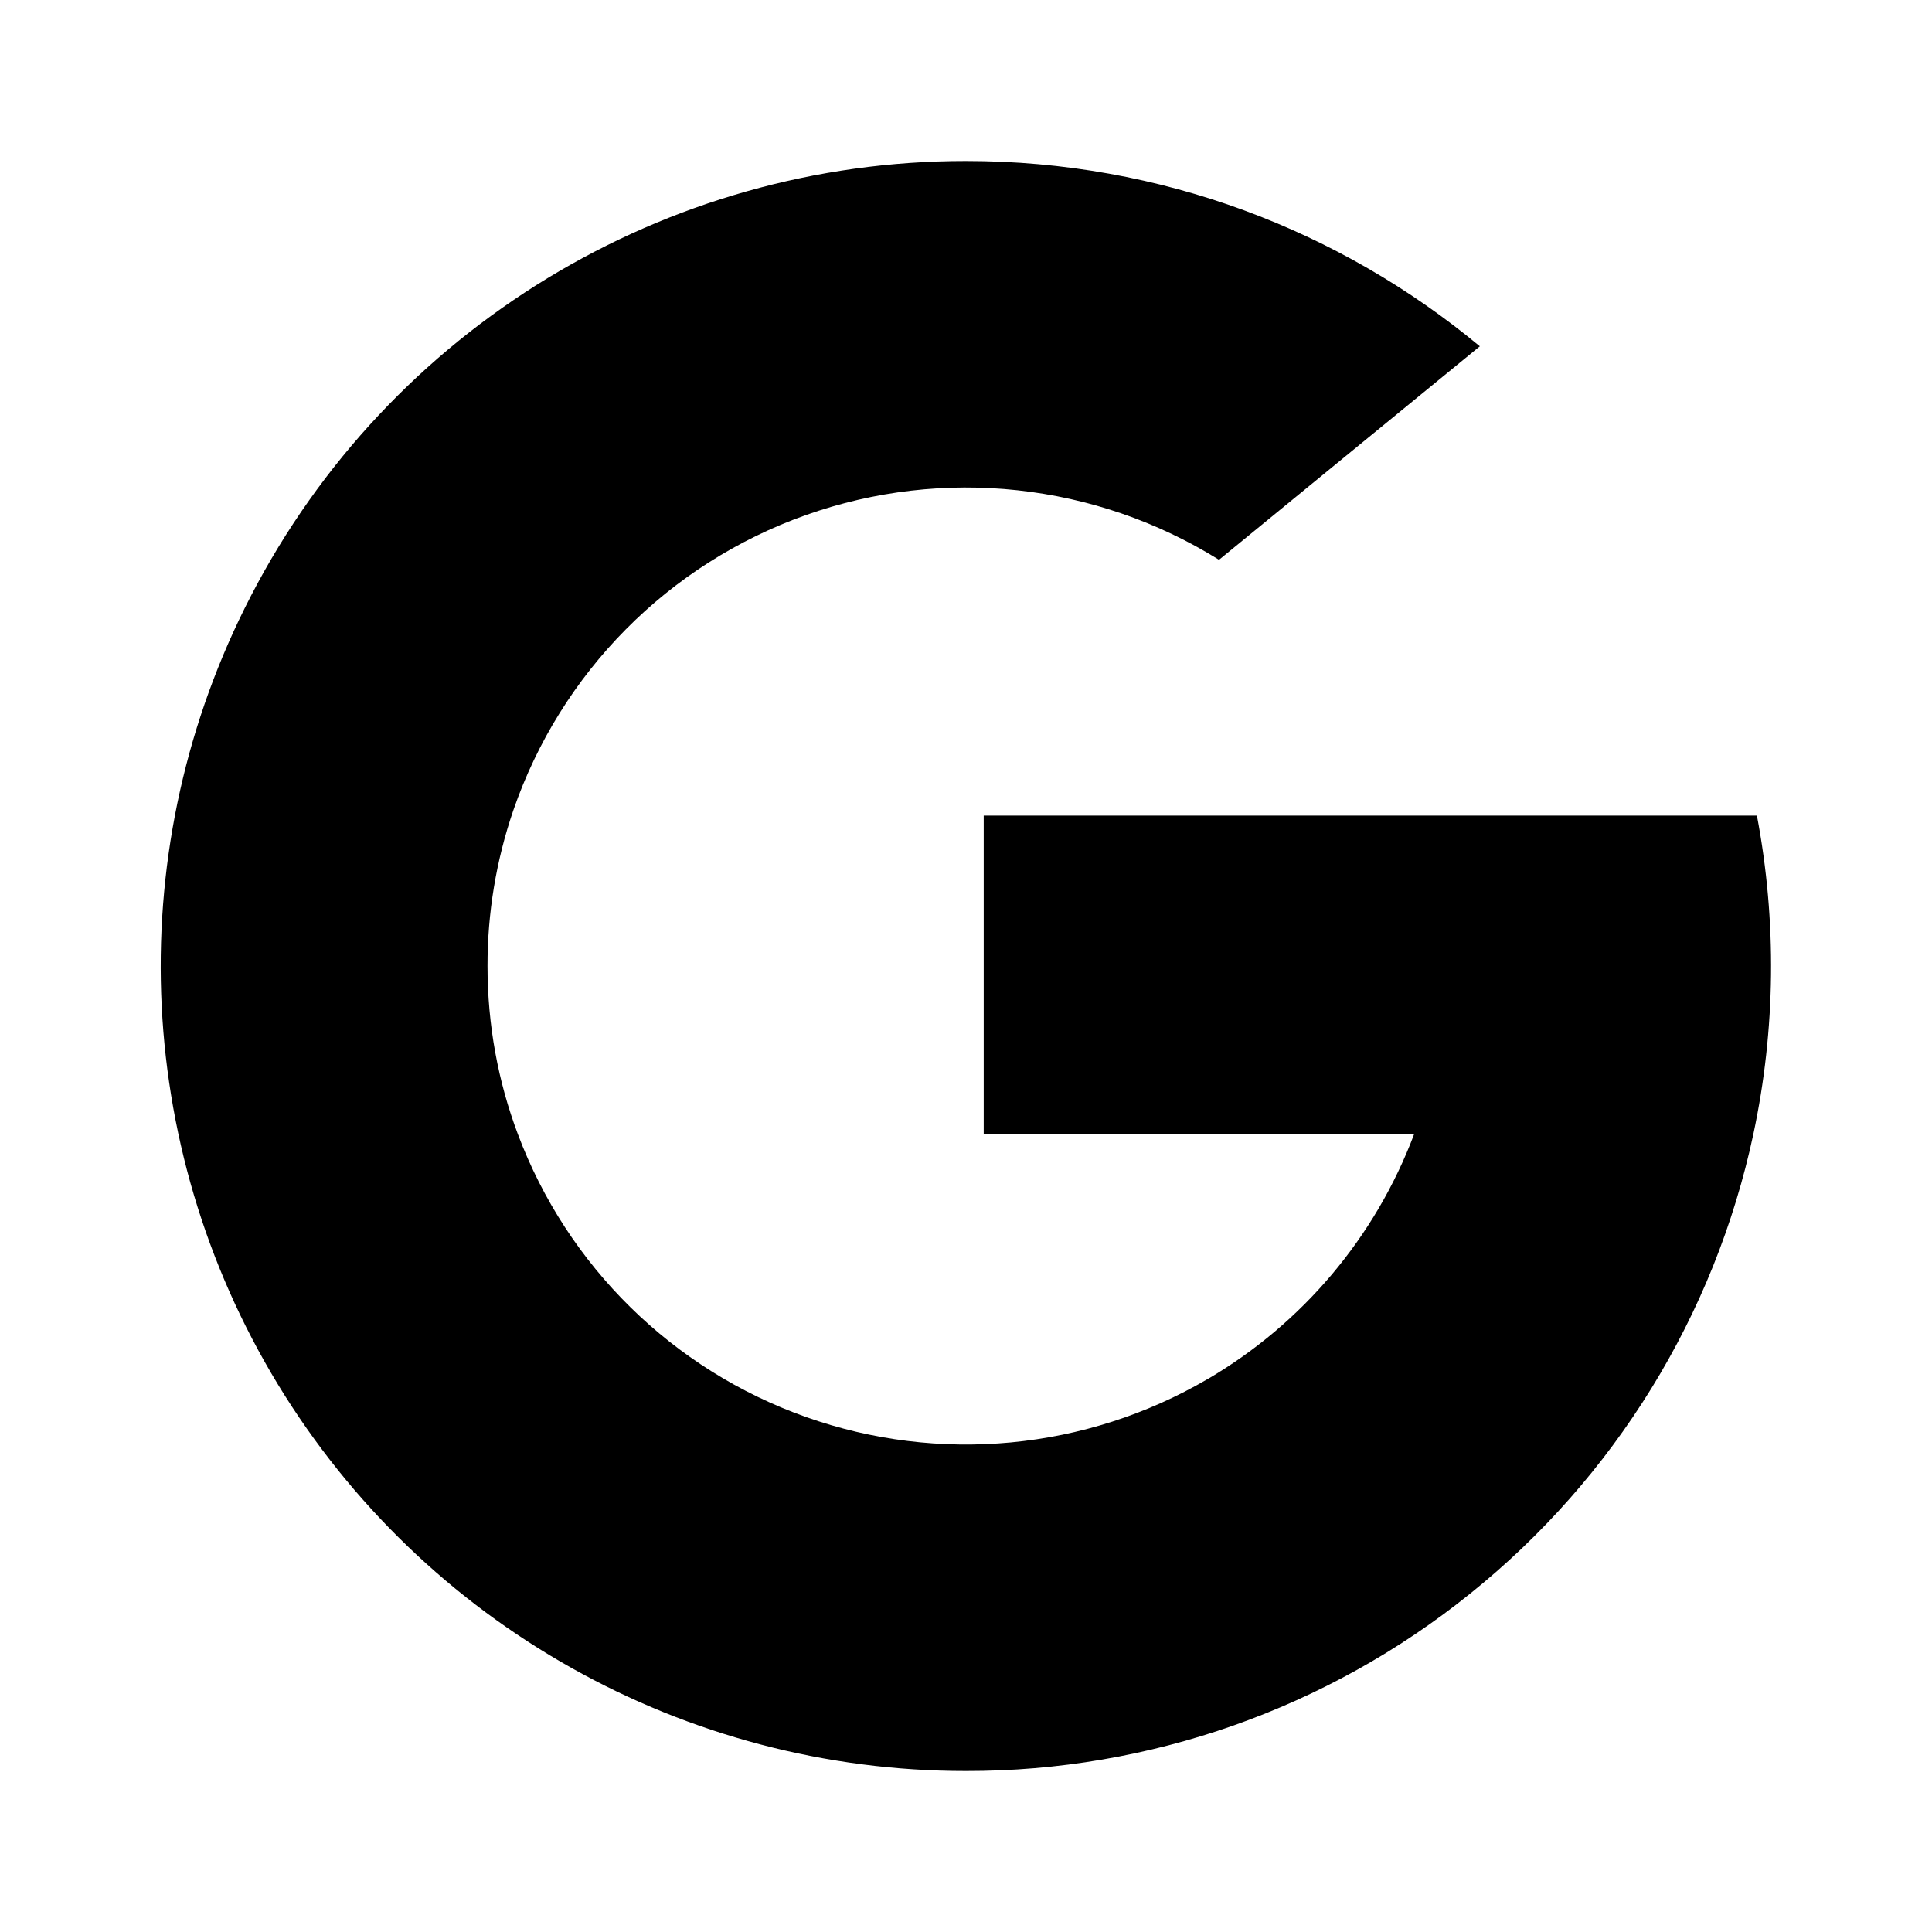
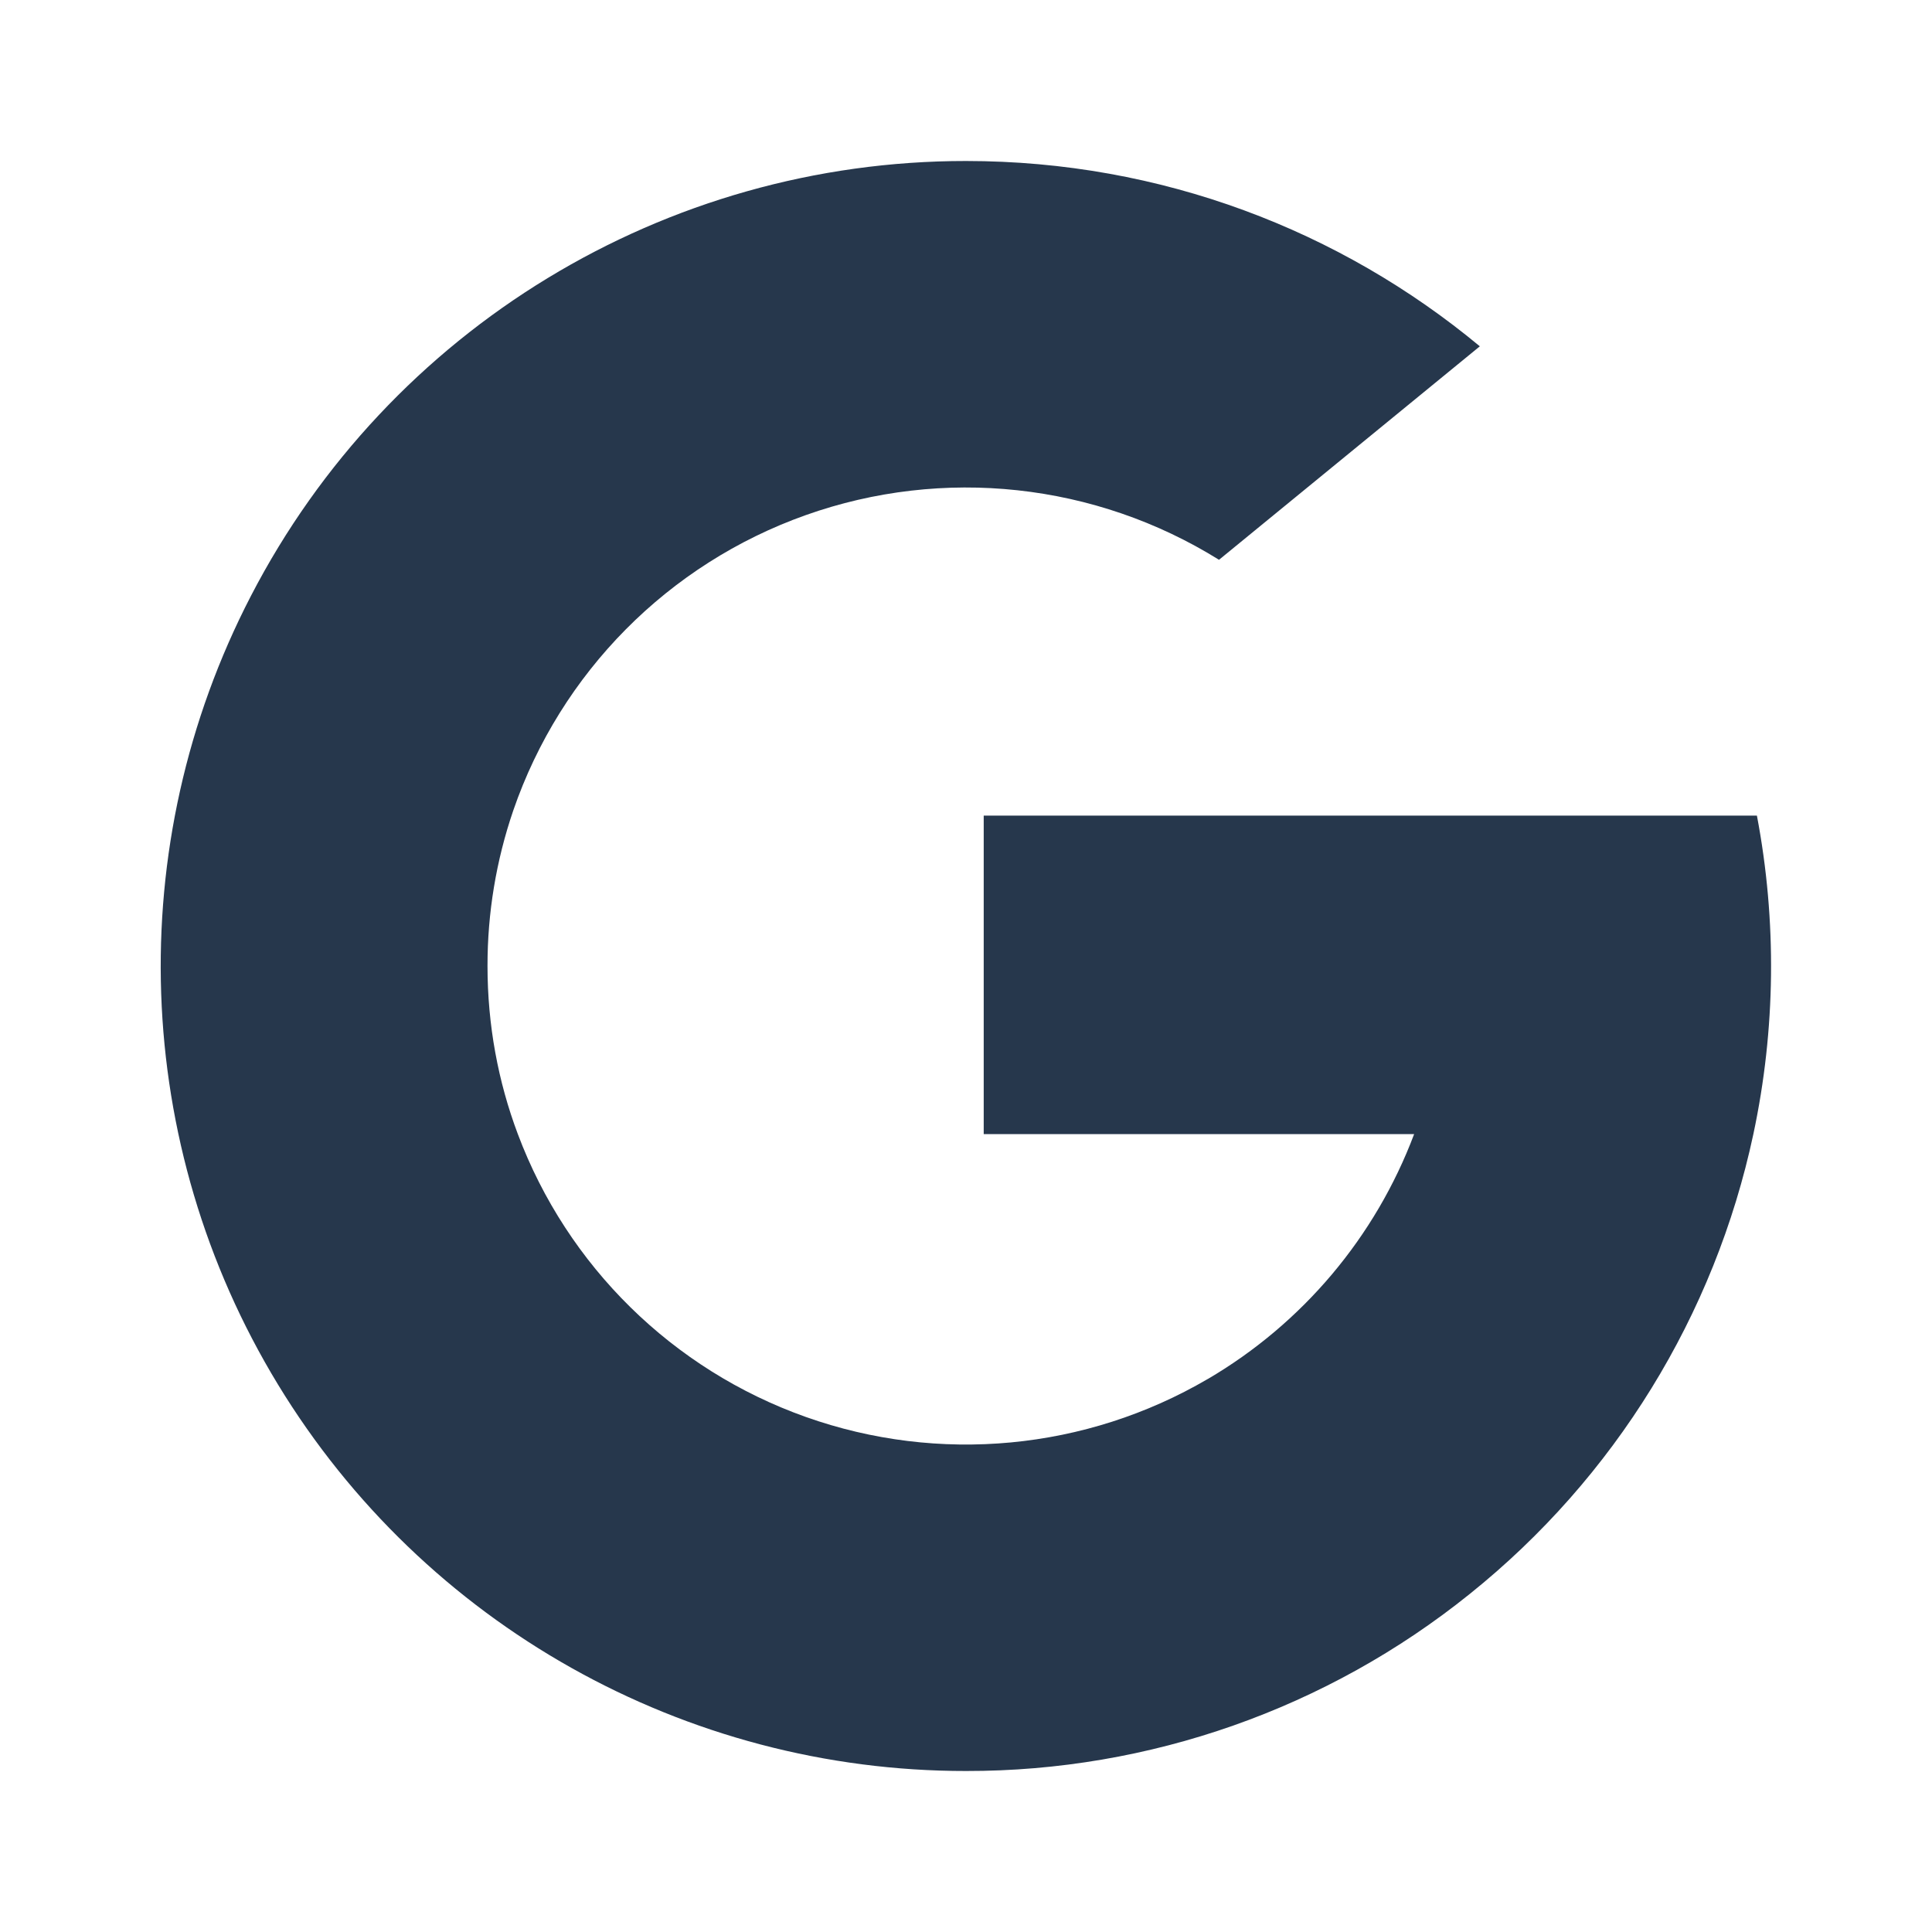
<svg xmlns="http://www.w3.org/2000/svg" width="24px" height="24px" viewBox="-2 -2 24 24" preserveAspectRatio="xMinYMin" class="jam jam-google">
-   <path d="M4.376 8.068A5.944 5.944 0 0 0 4.056 10c0 .734.132 1.437.376 2.086a5.946 5.946 0 0 0 8.57 3.045h.001a5.96 5.96 0 0 0 2.564-3.043H10.22V8.132h9.605a10.019 10.019 0 0 1-.044 3.956 9.998 9.998 0 0 1-3.52 5.71A9.958 9.958 0 0 1 10 20 9.998 9.998 0 0 1 1.118 5.401 9.998 9.998 0 0 1 10 0c2.426 0 4.651.864 6.383 2.302l-3.24 2.652a5.948 5.948 0 0 0-8.767 3.114z" />
+   <path fill="#26374c " d="M4.376 8.068A5.944 5.944 0 0 0 4.056 10c0 .734.132 1.437.376 2.086a5.946 5.946 0 0 0 8.57 3.045h.001a5.96 5.96 0 0 0 2.564-3.043H10.22V8.132h9.605a10.019 10.019 0 0 1-.044 3.956 9.998 9.998 0 0 1-3.52 5.71A9.958 9.958 0 0 1 10 20 9.998 9.998 0 0 1 1.118 5.401 9.998 9.998 0 0 1 10 0c2.426 0 4.651.864 6.383 2.302l-3.24 2.652a5.948 5.948 0 0 0-8.767 3.114z" />
</svg>
